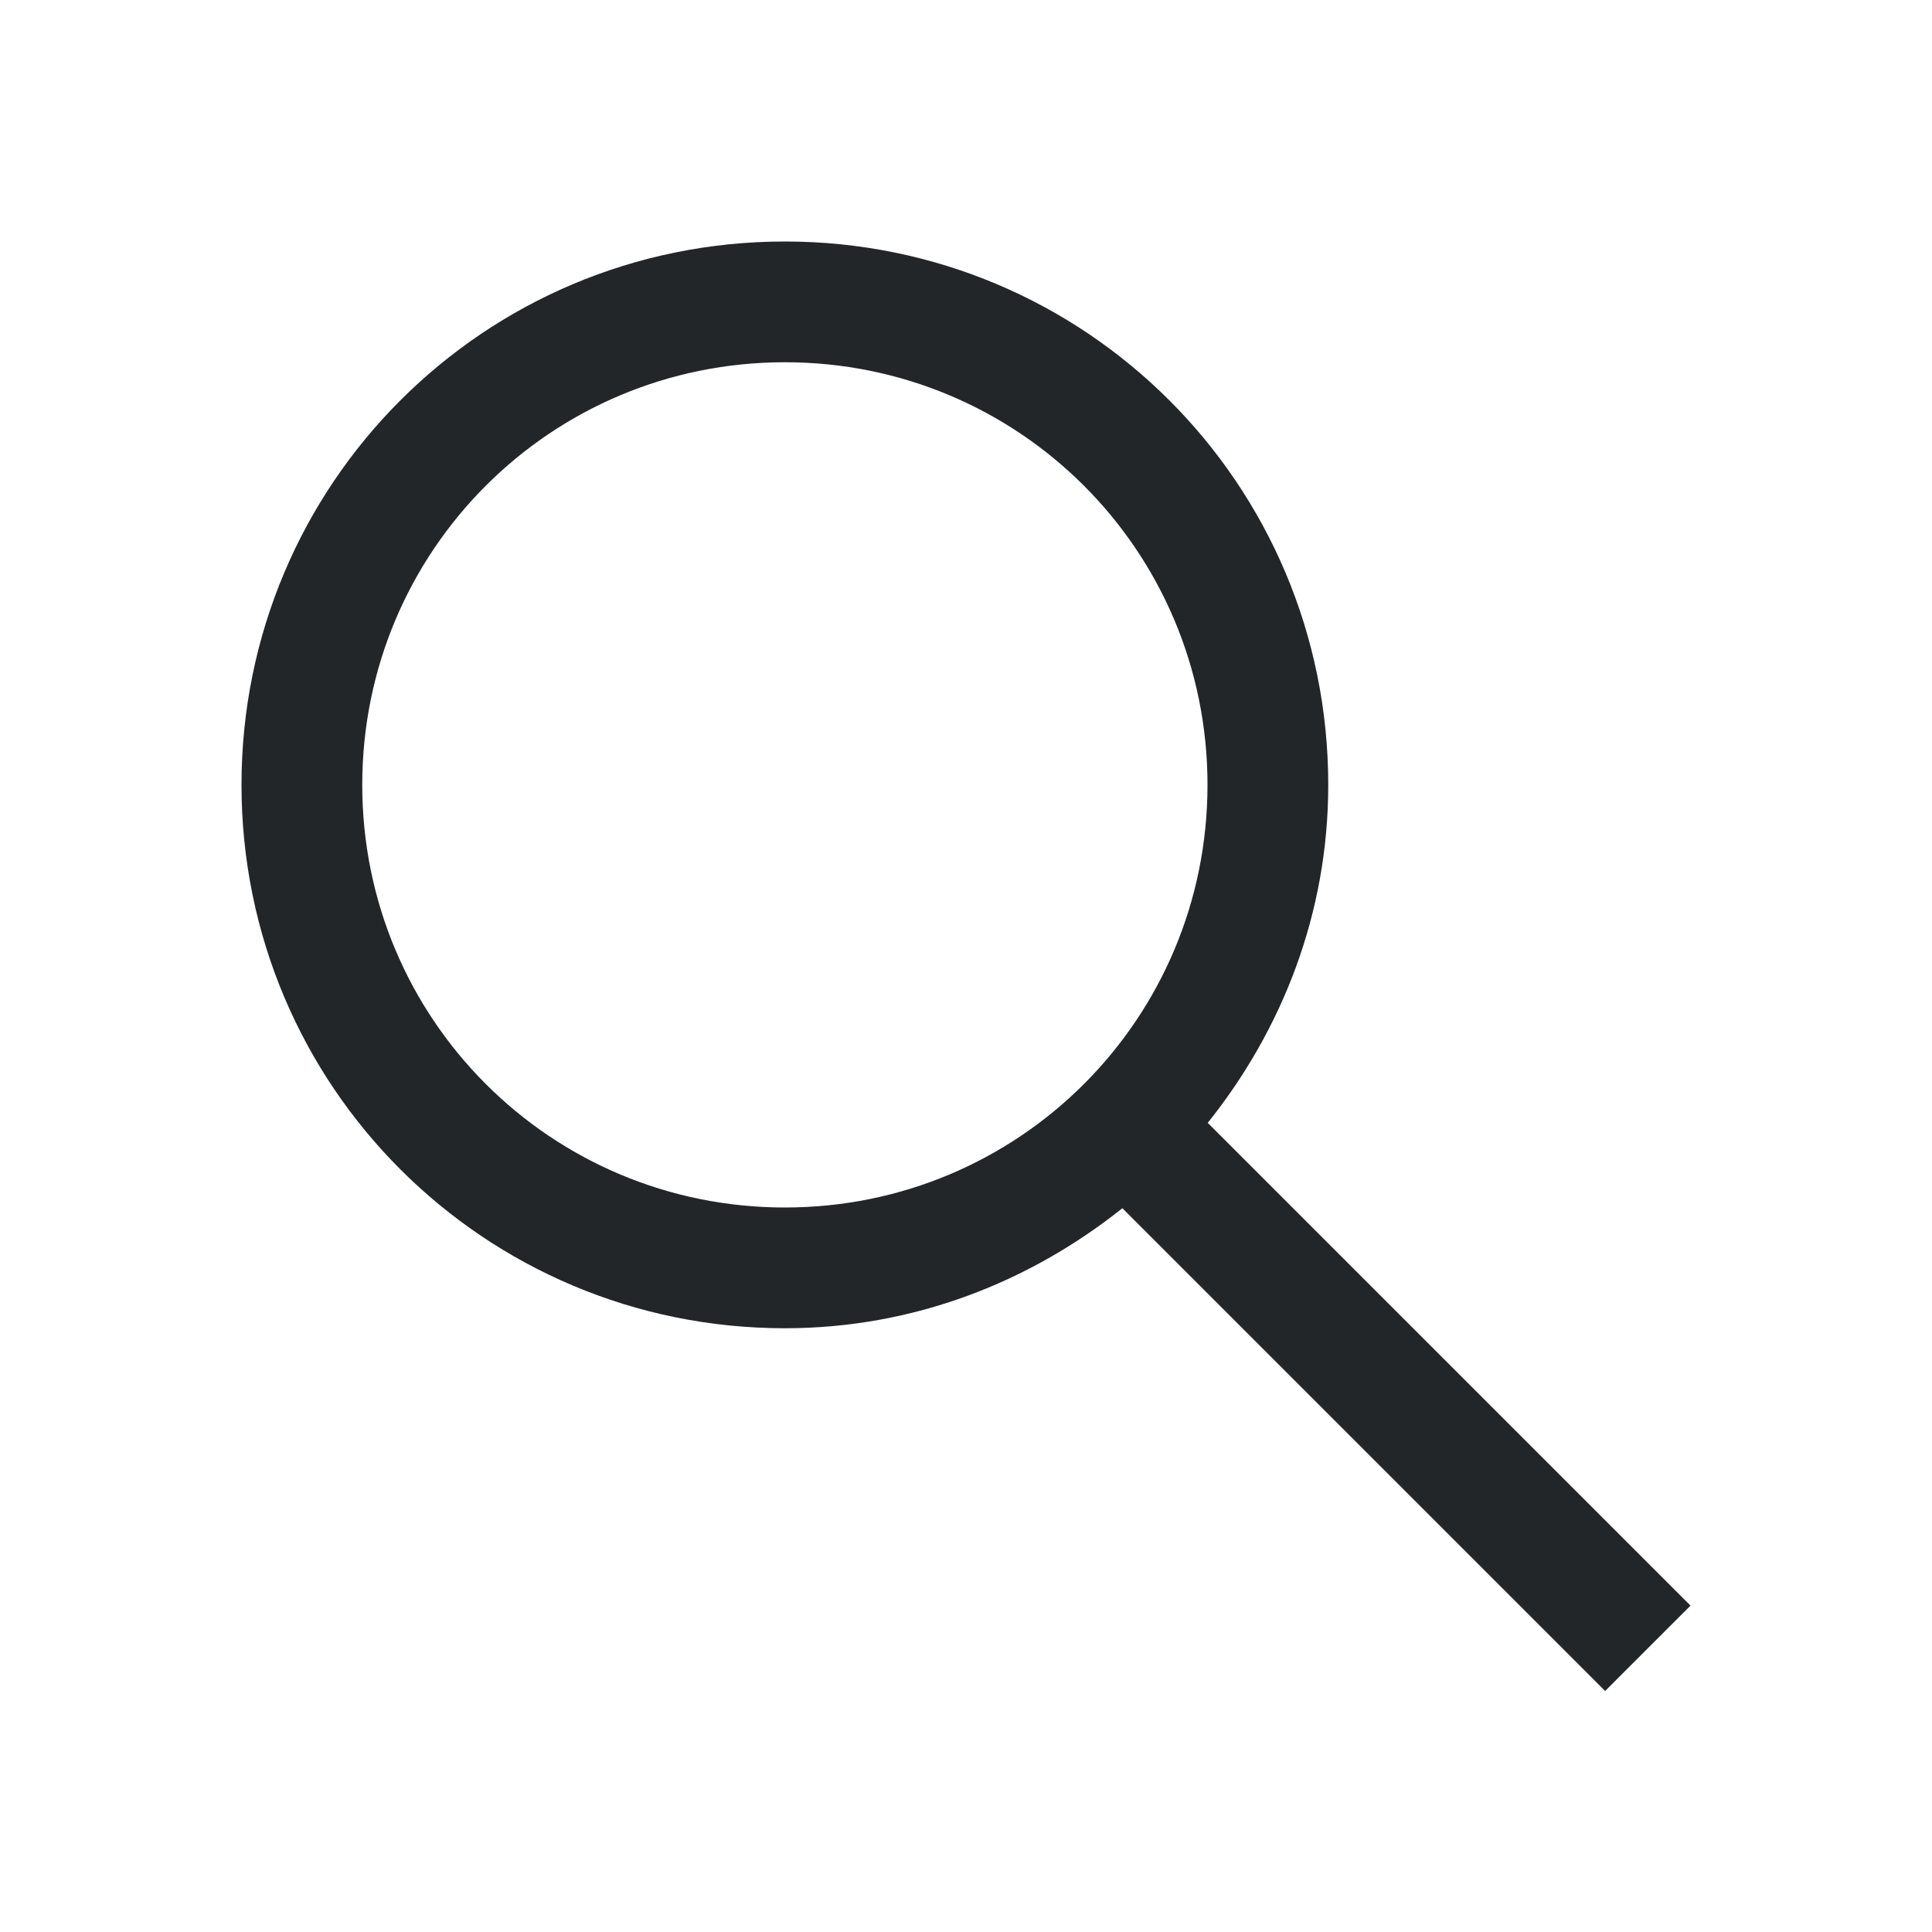
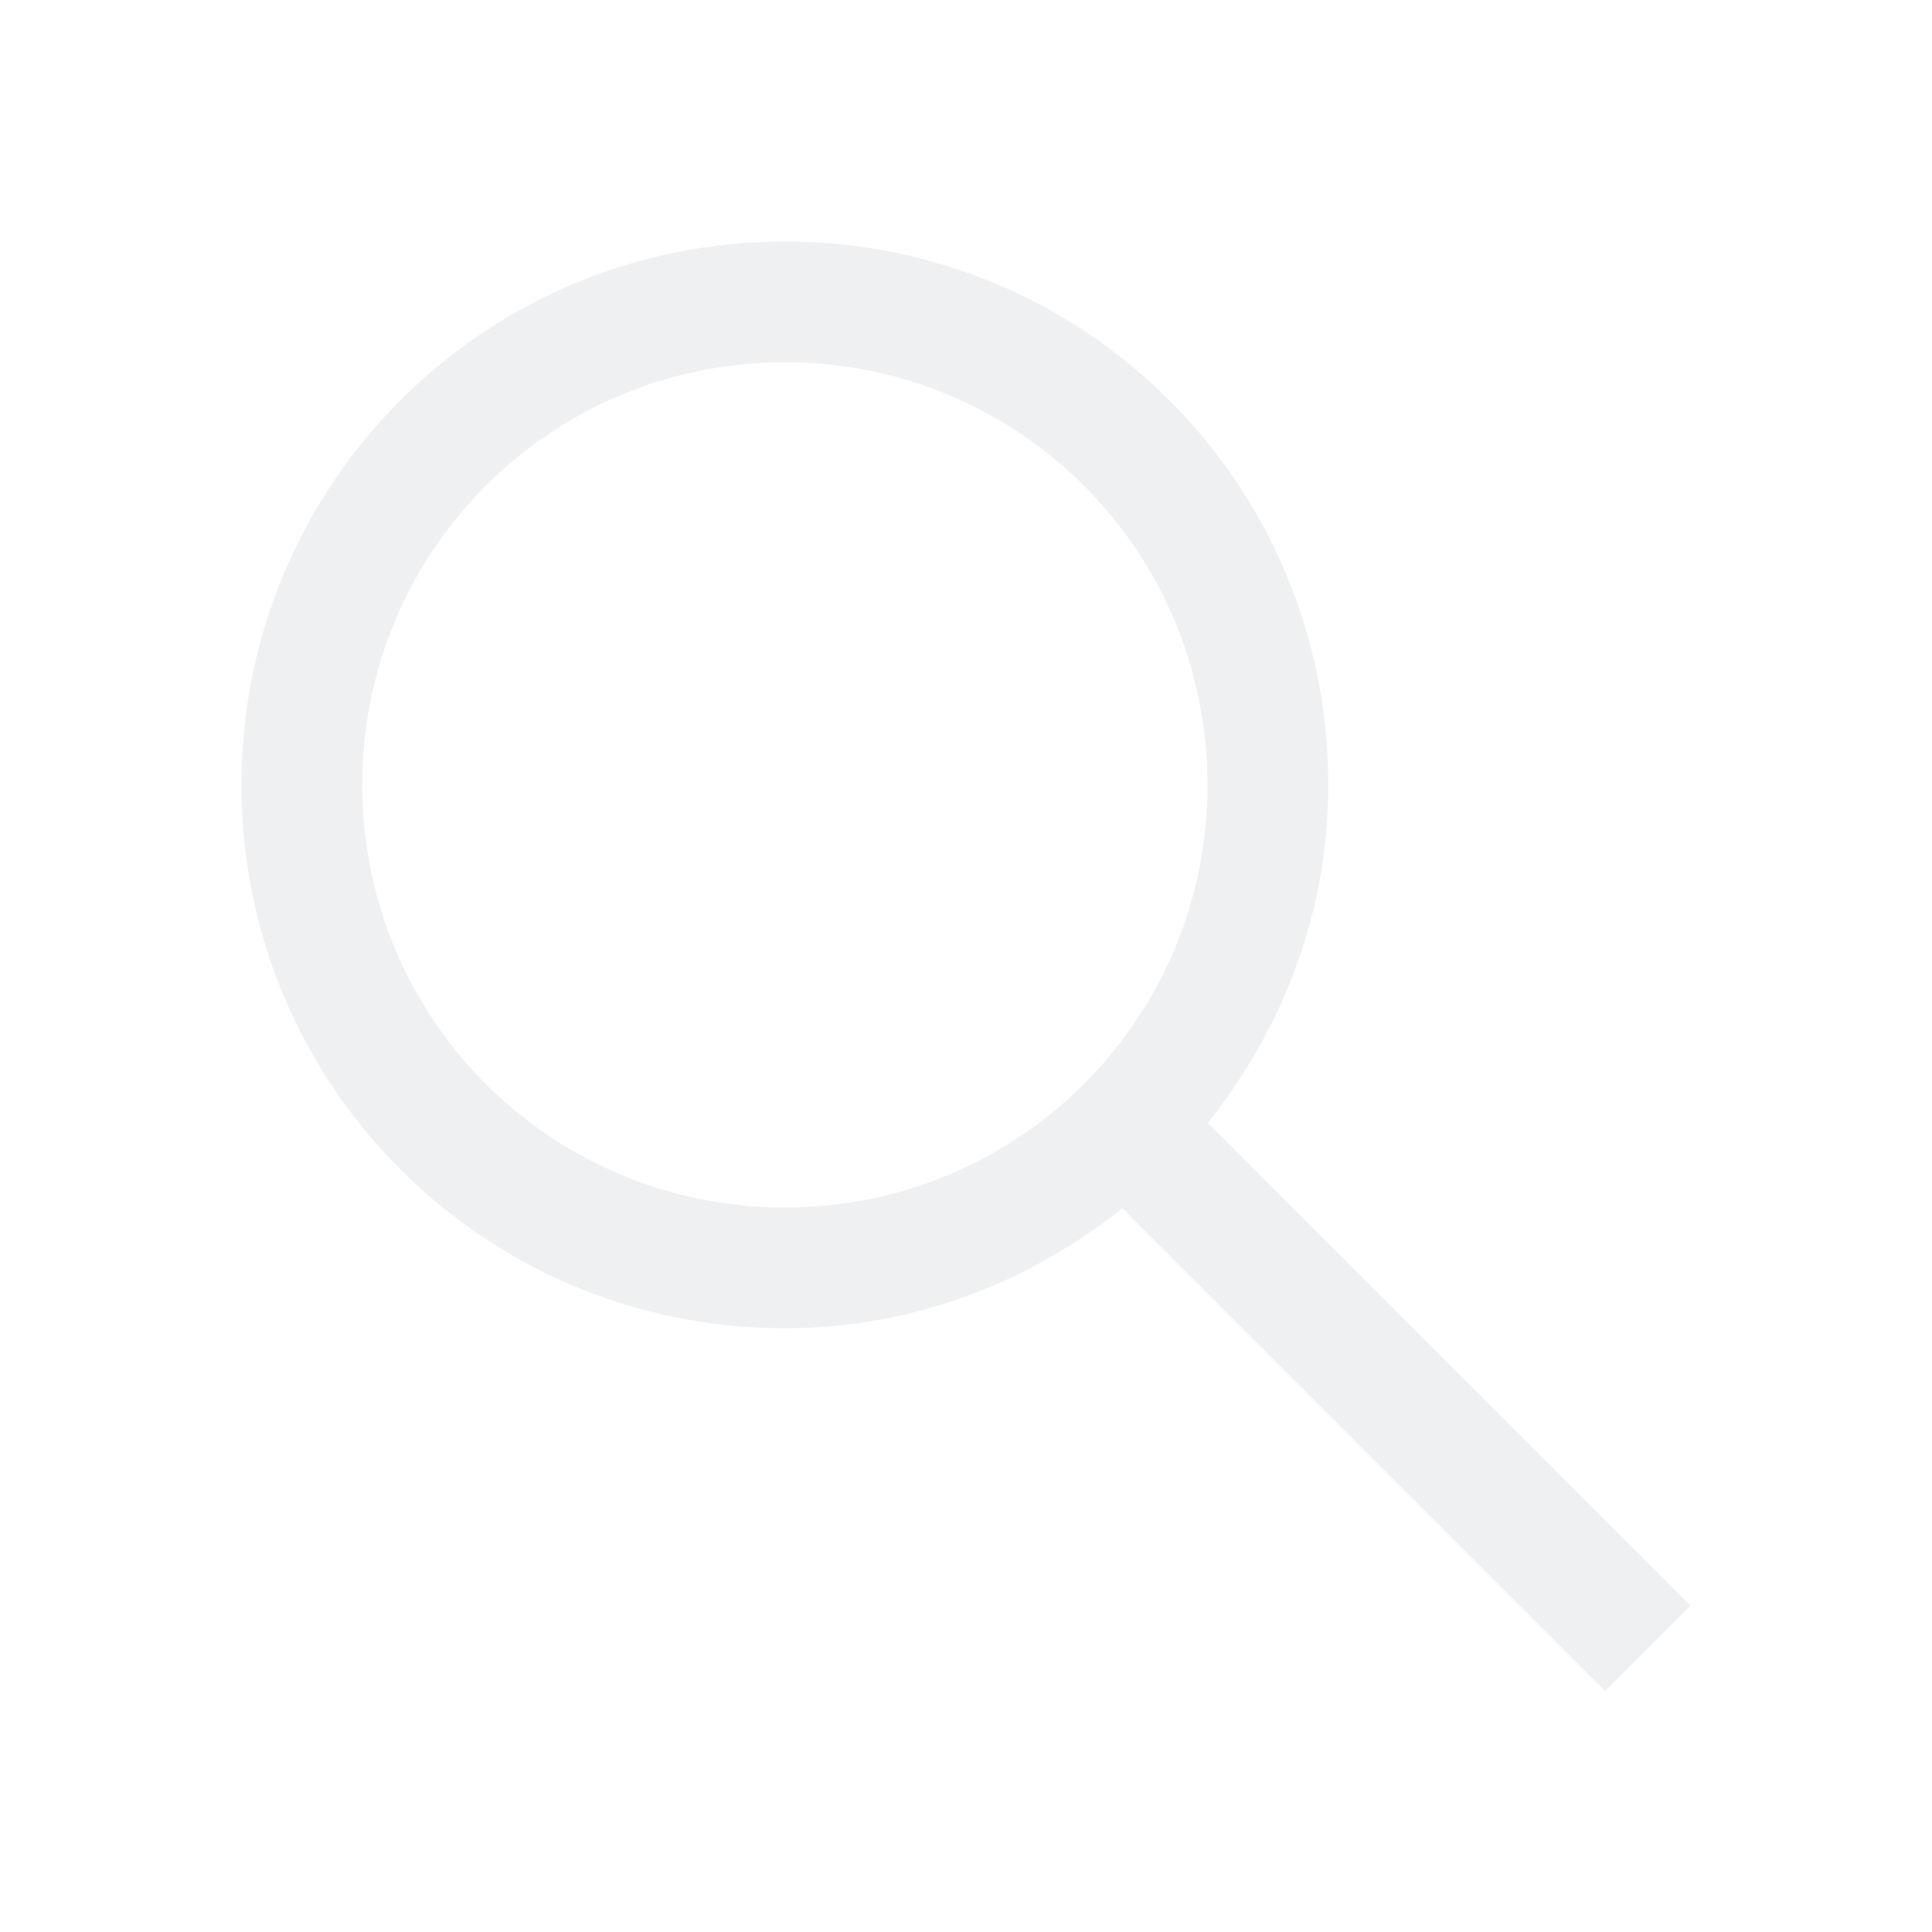
<svg xmlns="http://www.w3.org/2000/svg" viewBox="0 0 16 16">
  <defs id="defs3051">
    <style type="text/css" id="current-color-scheme">
      .ColorScheme-Text {
-         color:#232629;
+         color:#eff0f1;
      }
      </style>
  </defs>
  <path style="fill:currentColor;fill-opacity:1;stroke:none" d="M 6.5 2 C 4.007 2 2 4.01 2 6.5 C 2 8.993 4.01 11 6.5 11 C 7.564 11 8.526 10.619 9.295 10.006 L 13.293 14.004 L 14 13.297 L 10.002 9.299 C 10.618 8.529 11 7.565 11 6.5 C 11 4.007 8.99 2 6.5 2 z M 6.5 3 C 8.439 3 10 4.561 10 6.5 C 10 8.439 8.439 10 6.5 10 C 4.561 10 3 8.439 3 6.5 C 3 4.561 4.561 3 6.5 3 z " class="ColorScheme-Text" />
</svg>
